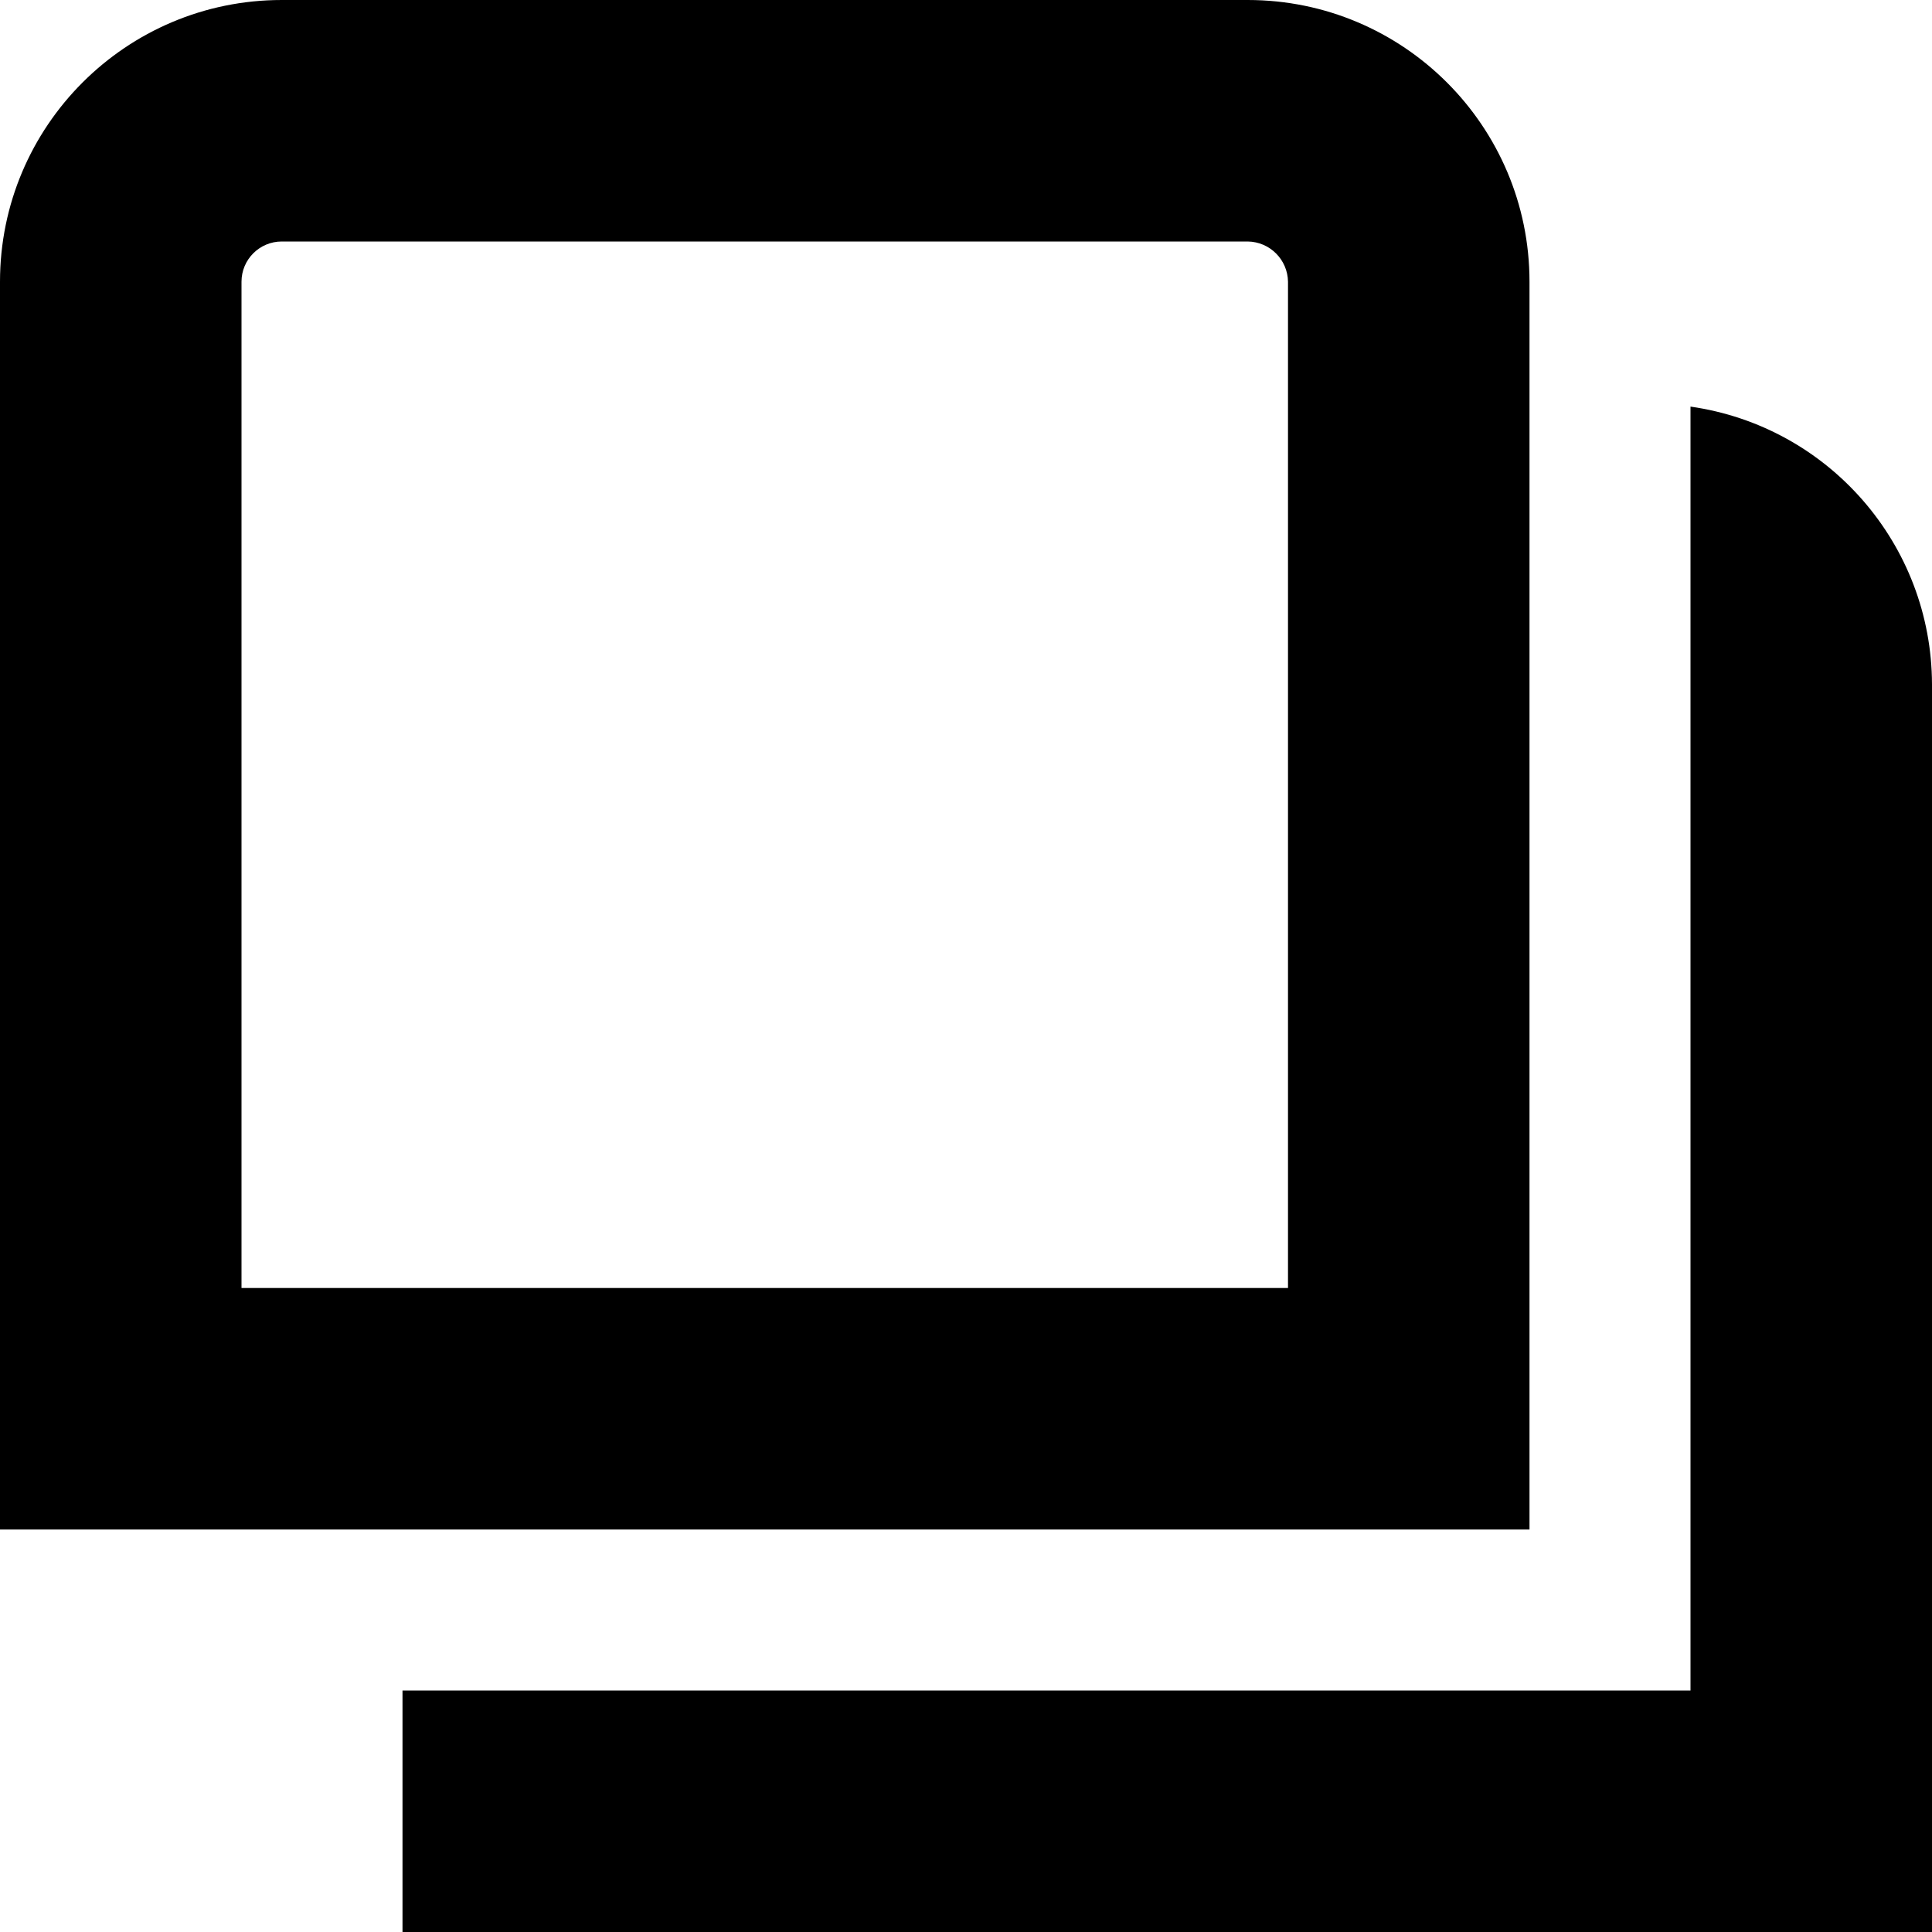
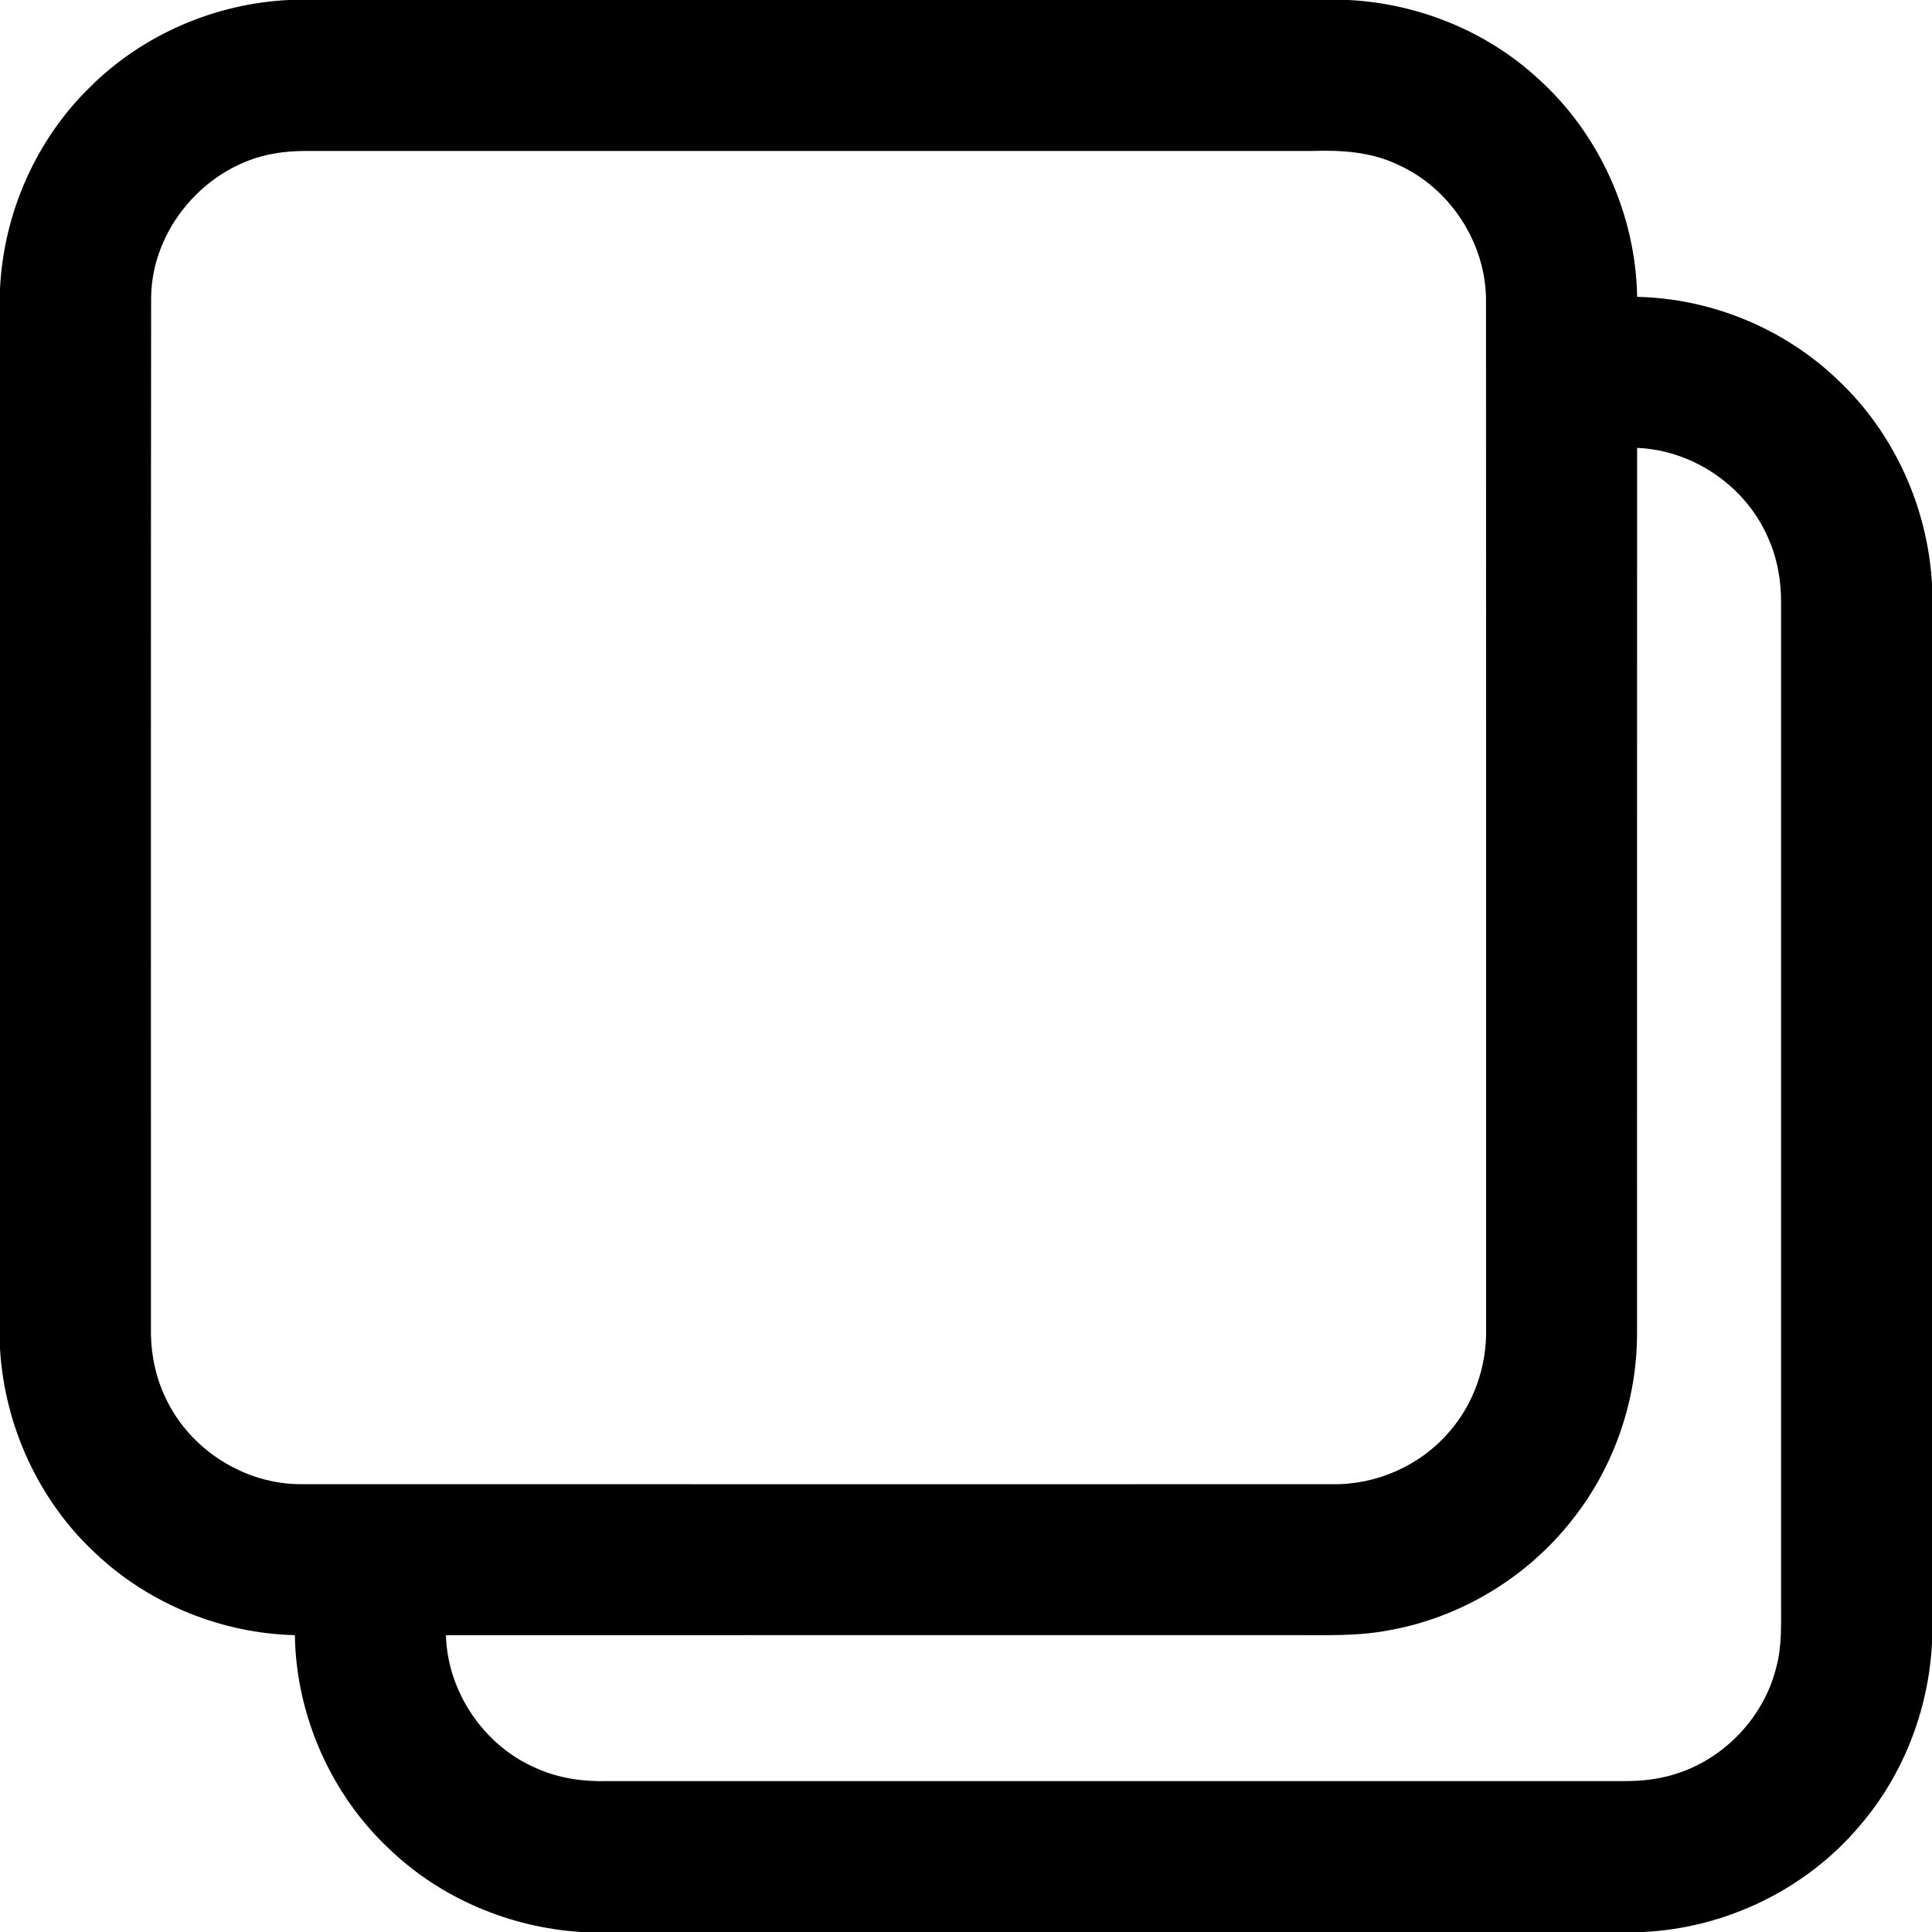
- <svg xmlns="http://www.w3.org/2000/svg" id="Layer_1" height="512" viewBox="0 0 24 24" width="512" data-name="Layer 1">
-   <path d="m19 19h-19v-15.5a3.5 3.5 0 0 1 3.5-3.5h12a3.5 3.5 0 0 1 3.5 3.5zm-16-3h13v-12.5a.507.507 0 0 0 -.5-.5h-12a.5.5 0 0 0 -.5.5zm18-10.949v15.949h-16v3h19v-15.5a3.494 3.494 0 0 0 -3-3.449z" />
+ <svg xmlns="http://www.w3.org/2000/svg" viewBox="0 0 512 512" version="1.1">
+   <path d=" M 76.50 0.00 L 357.39 0.00 C 375.79 0.94 393.85 8.21 407.45 20.69 C 423.77 35.28 433.49 56.79 433.86 78.67 C 453.59 79.09 473.01 87.12 487.20 100.83 C 501.97 114.75 510.83 134.46 512.00 154.68 L 512.00 435.42 C 511.10 453.12 504.39 470.49 492.79 483.91 C 478.65 500.69 457.37 510.96 435.48 512.00 L 153.97 512.00 C 135.35 510.82 117.15 503.25 103.58 490.39 C 87.82 475.85 78.47 454.76 78.14 433.33 C 58.67 432.87 39.49 425.05 25.34 411.67 C 10.27 397.73 1.17 377.82 0.00 357.36 L 0.00 76.53 C 0.95 56.51 9.56 36.94 23.97 22.97 C 37.86 9.16 56.96 0.95 76.50 0.00 M 72.51 40.72 C 54.53 43.88 40.18 60.64 40.05 78.93 C 39.94 169.96 40.03 260.98 40.00 352.01 C 39.90 358.27 41.09 364.58 43.79 370.26 C 50.12 384.08 64.86 393.49 80.08 393.32 C 171.05 393.35 262.03 393.33 353.00 393.33 C 364.60 393.55 376.17 388.52 383.79 379.76 C 390.52 372.24 394.07 362.11 393.83 352.05 C 393.82 261.36 393.86 170.68 393.81 80.00 C 393.97 64.65 384.38 49.82 370.37 43.61 C 363.44 40.27 355.61 39.76 348.04 40.00 C 259.03 40.00 170.02 40.00 81.01 40.00 C 78.16 40.02 75.31 40.20 72.51 40.72 M 433.85 118.70 C 433.82 196.80 433.85 274.89 433.83 352.99 C 433.93 370.86 427.82 388.68 416.72 402.69 C 404.79 417.97 387.14 428.68 368.04 432.05 C 359.46 433.71 350.70 433.28 342.03 433.33 C 267.41 433.34 192.80 433.33 118.18 433.34 C 118.58 448.45 128.34 462.79 142.28 468.66 C 148.14 471.29 154.61 472.18 160.99 472.01 C 250.68 471.99 340.36 472.00 430.04 472.01 C 434.77 472.05 439.55 471.56 444.07 470.11 C 456.97 466.09 467.42 455.10 470.70 441.98 C 472.22 436.46 472.00 430.68 472.00 425.01 C 472.00 336.68 472.00 248.35 472.00 160.02 C 472.08 153.98 471.01 147.90 468.50 142.39 C 462.59 128.81 448.65 119.27 433.85 118.70 Z" />
</svg>
